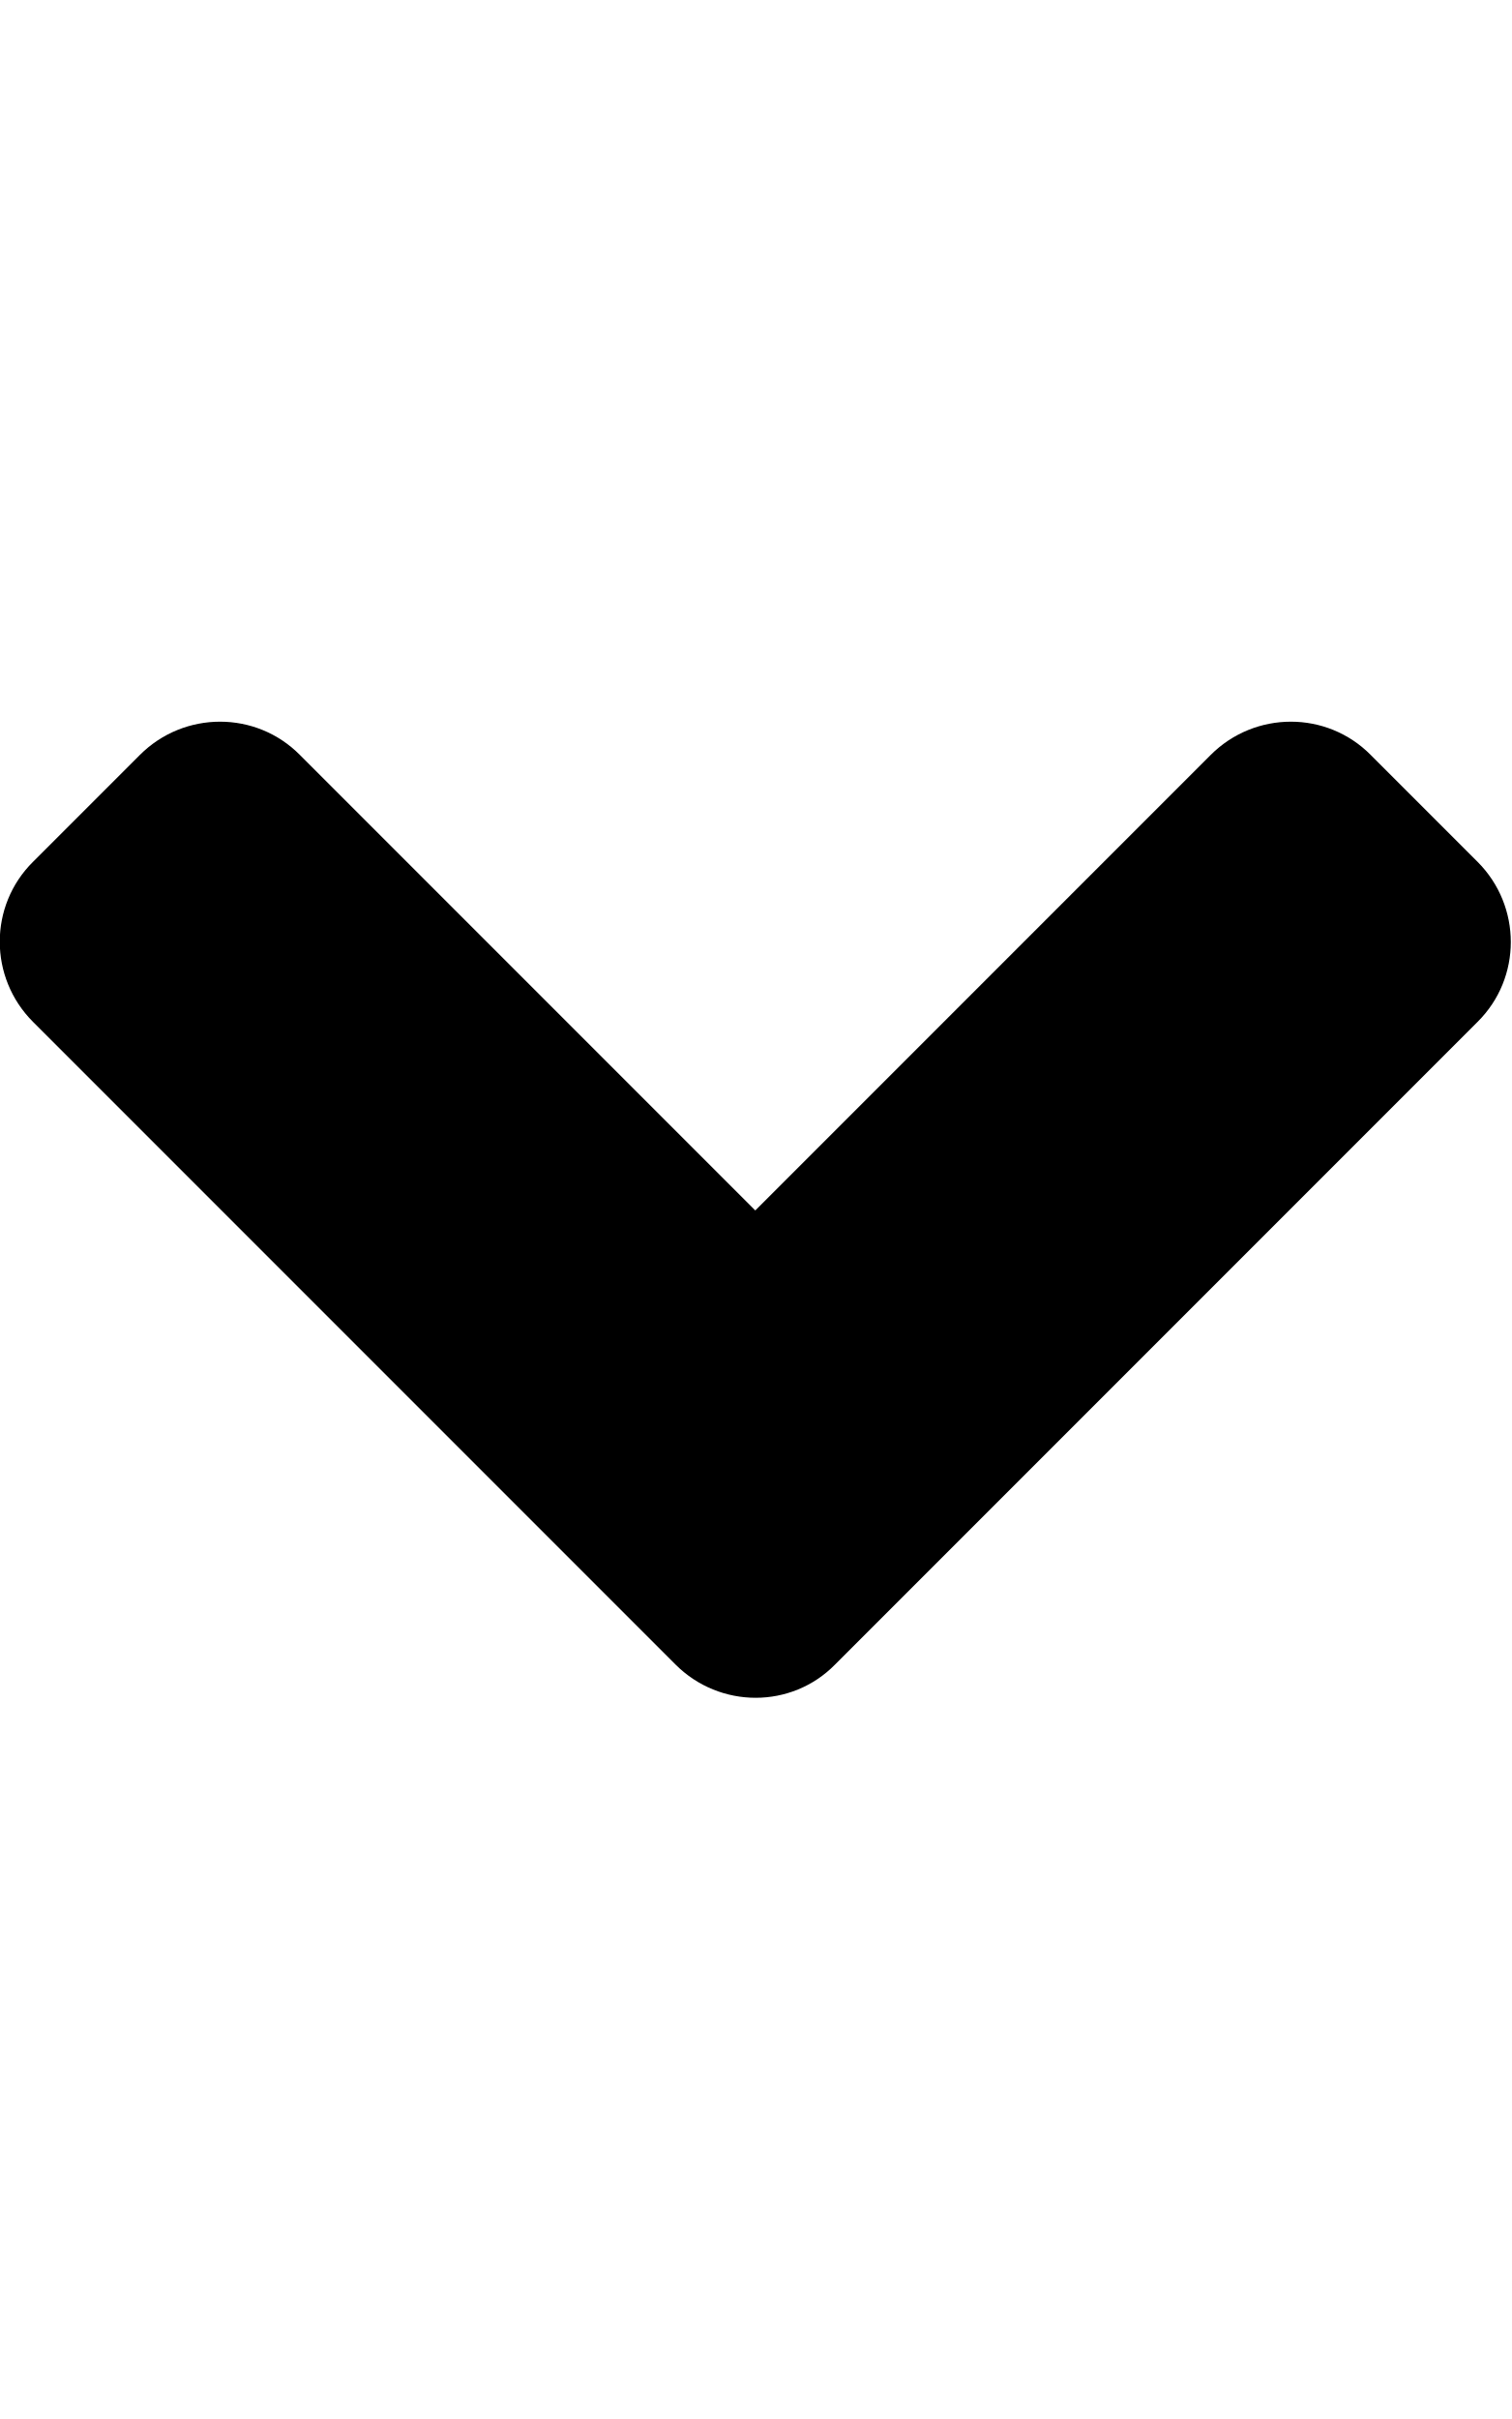
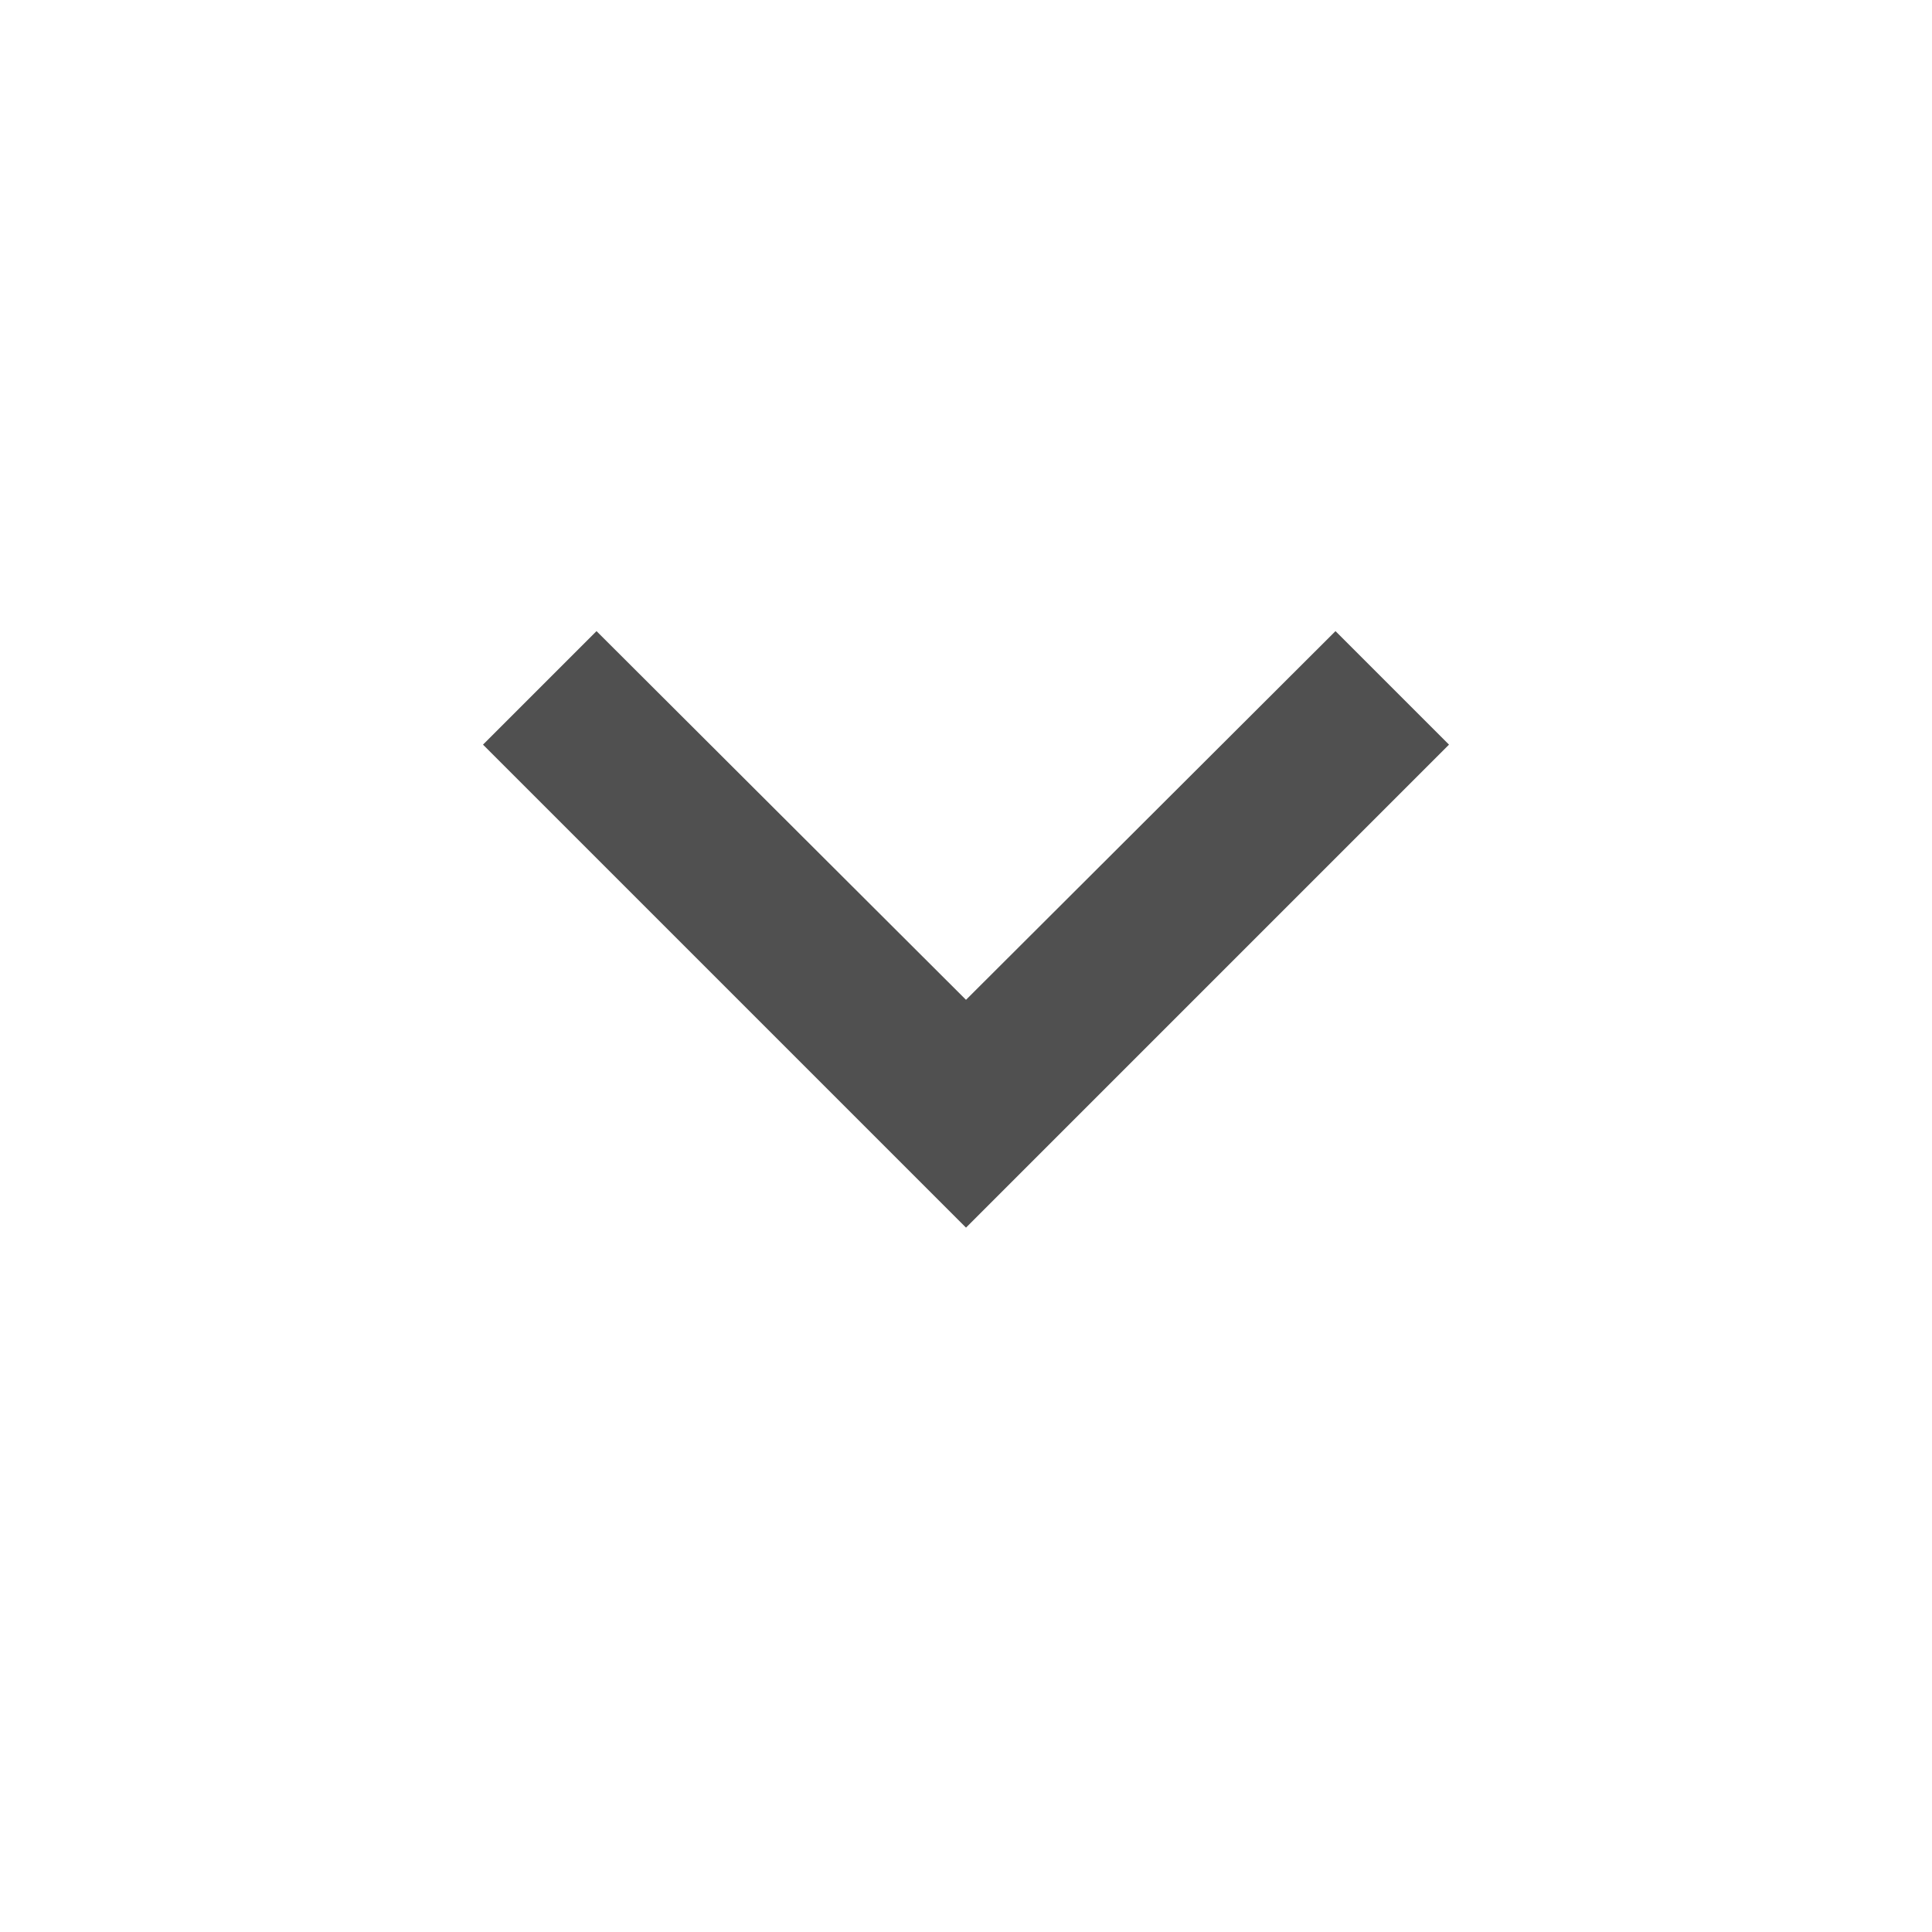
- <svg xmlns="http://www.w3.org/2000/svg" viewBox="0 0 320 512">
-   <path d="M143 352.3L7 216.3c-9.4-9.4-9.4-24.6 0-33.9l22.6-22.6c9.4-9.4 24.6-9.4 33.9 0l96.4 96.4 96.4-96.4c9.4-9.4 24.6-9.4 33.9 0l22.6 22.6c9.4 9.4 9.4 24.6 0 33.9l-136 136c-9.2 9.4-24.4 9.4-33.8 0z" />
+ <svg xmlns="http://www.w3.org/2000/svg" fill="#000000" height="24" viewBox="0 0 24 24" width="24" version="1.1" id="svg20243">
+   <defs id="defs20247" />
+   <path d="M7.41 7.84L12 12.42l4.59-4.58L18 9.25l-6 6-6-6z" id="path20239" style="fill:#505050;fill-opacity:1" />
+   <path d="M0-.75h24v24H0z" fill="none" id="path20241" />
</svg>
